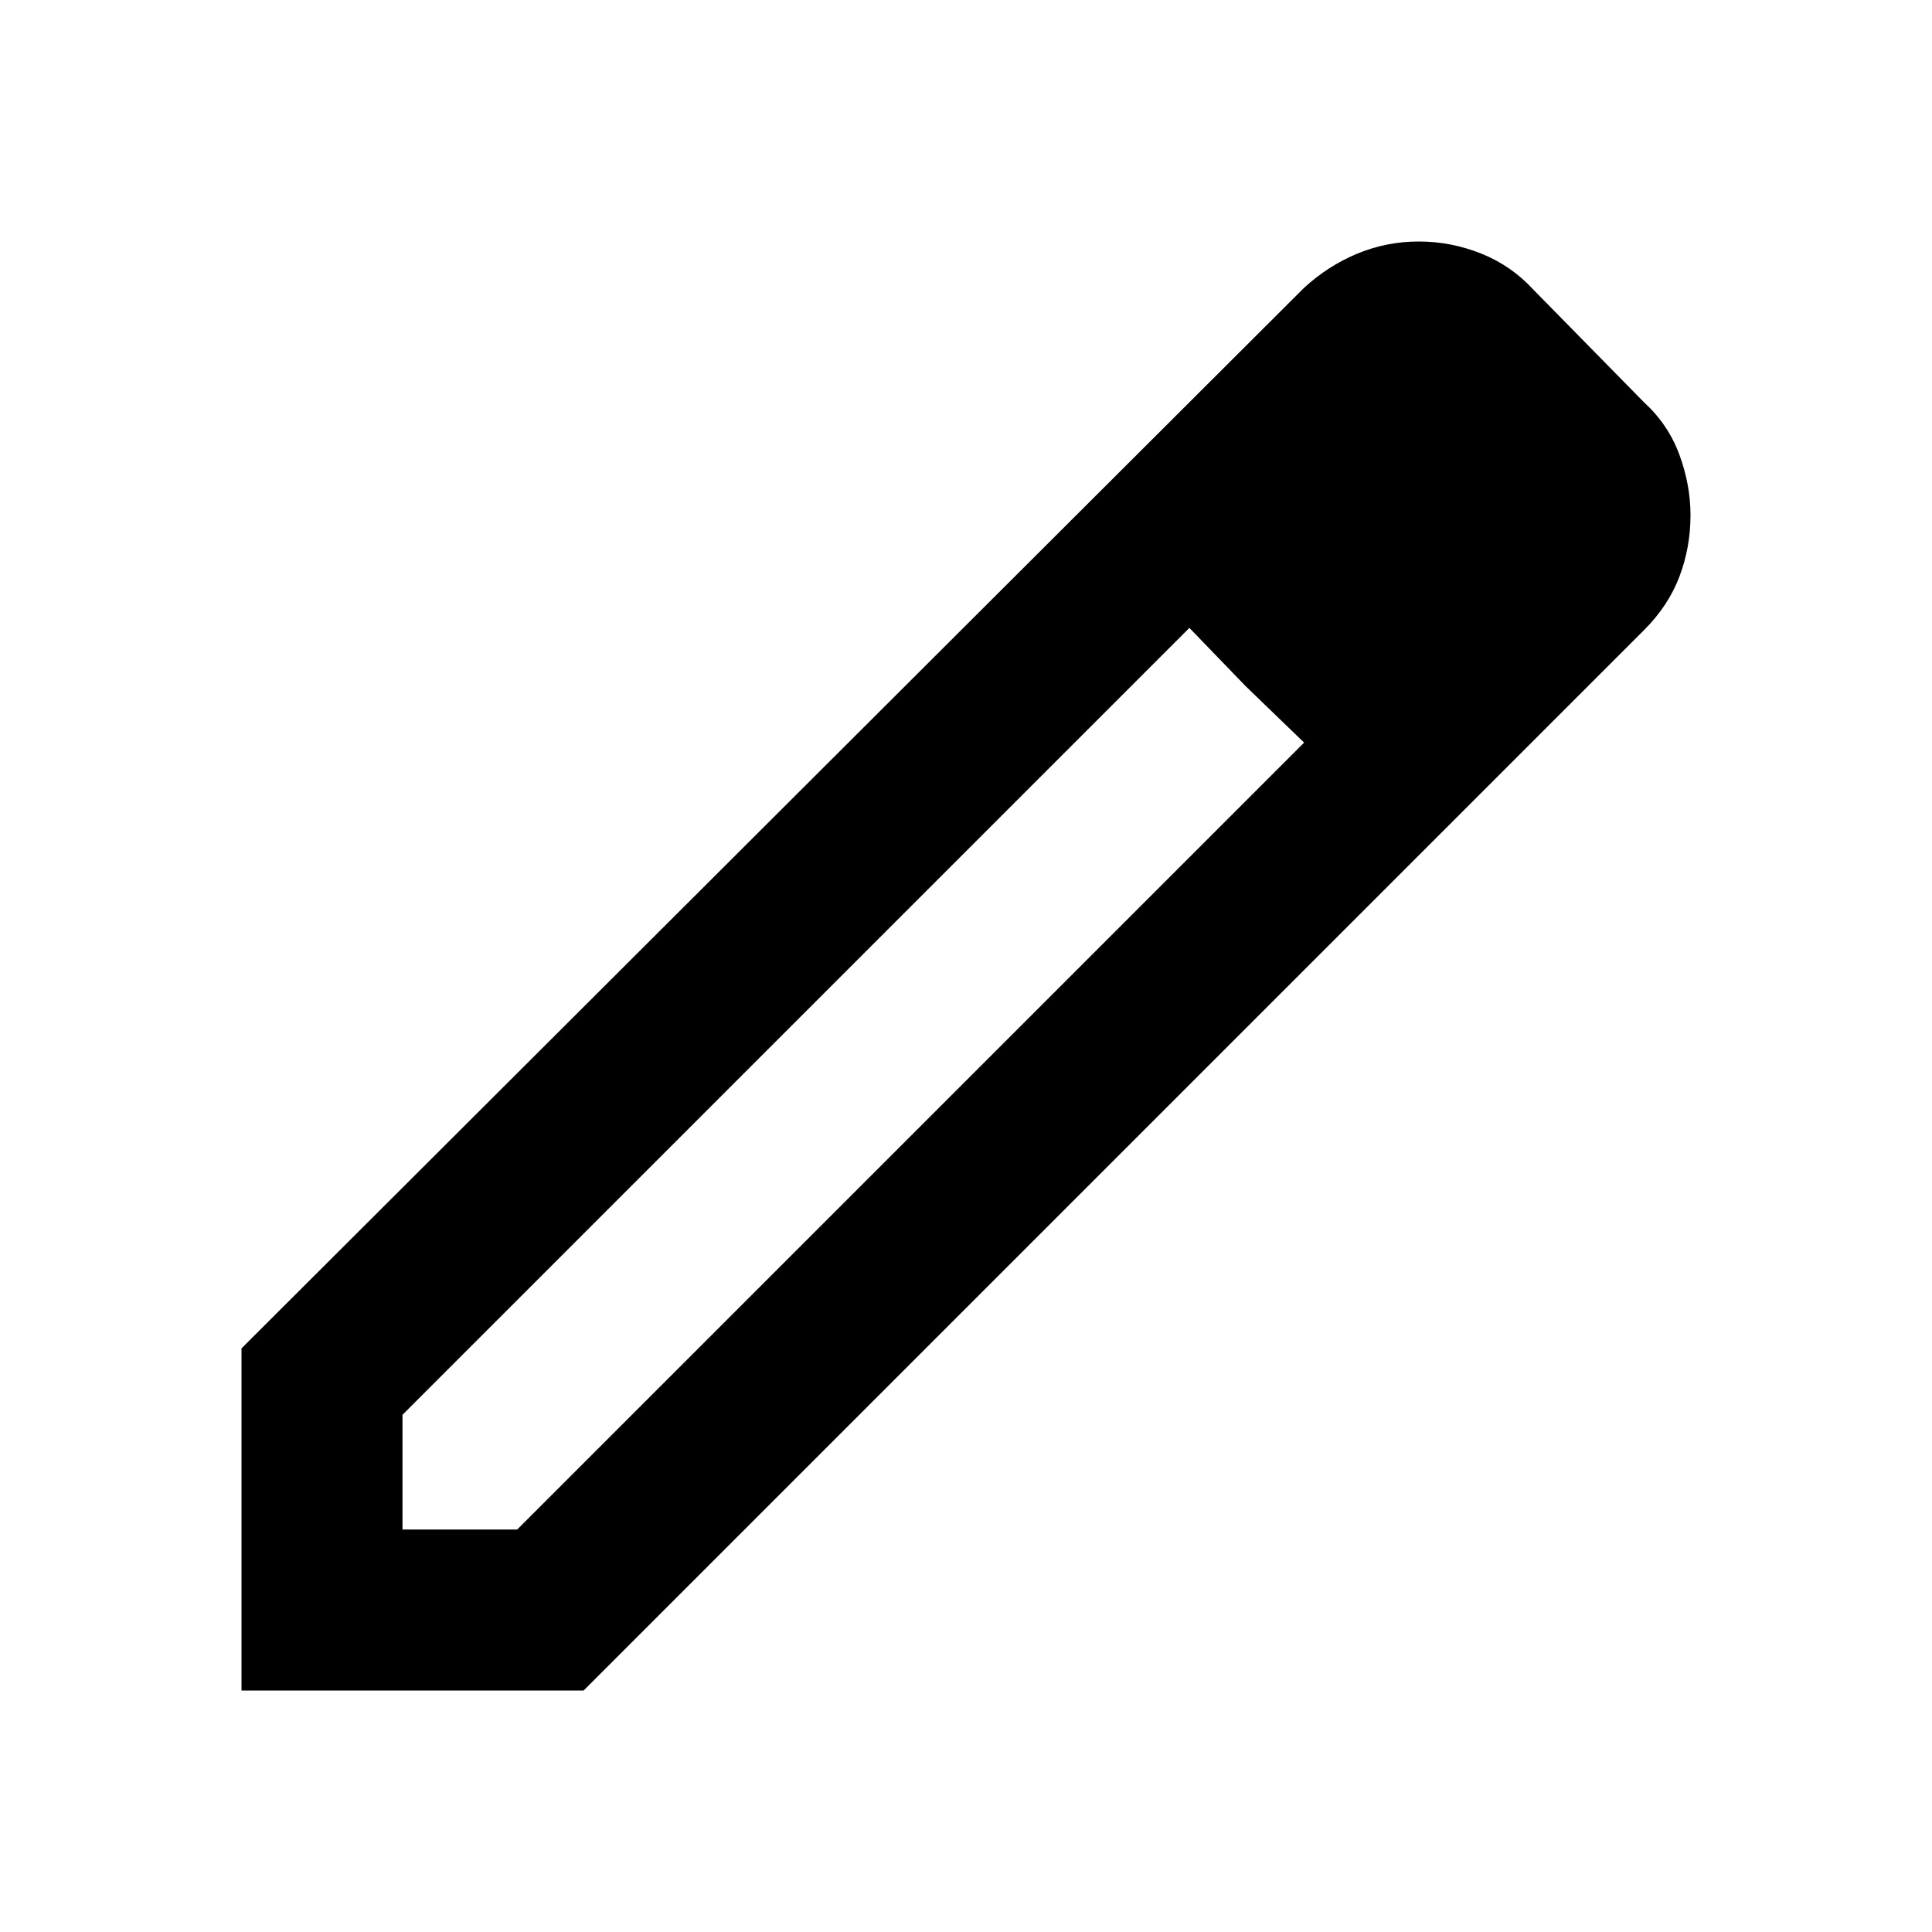
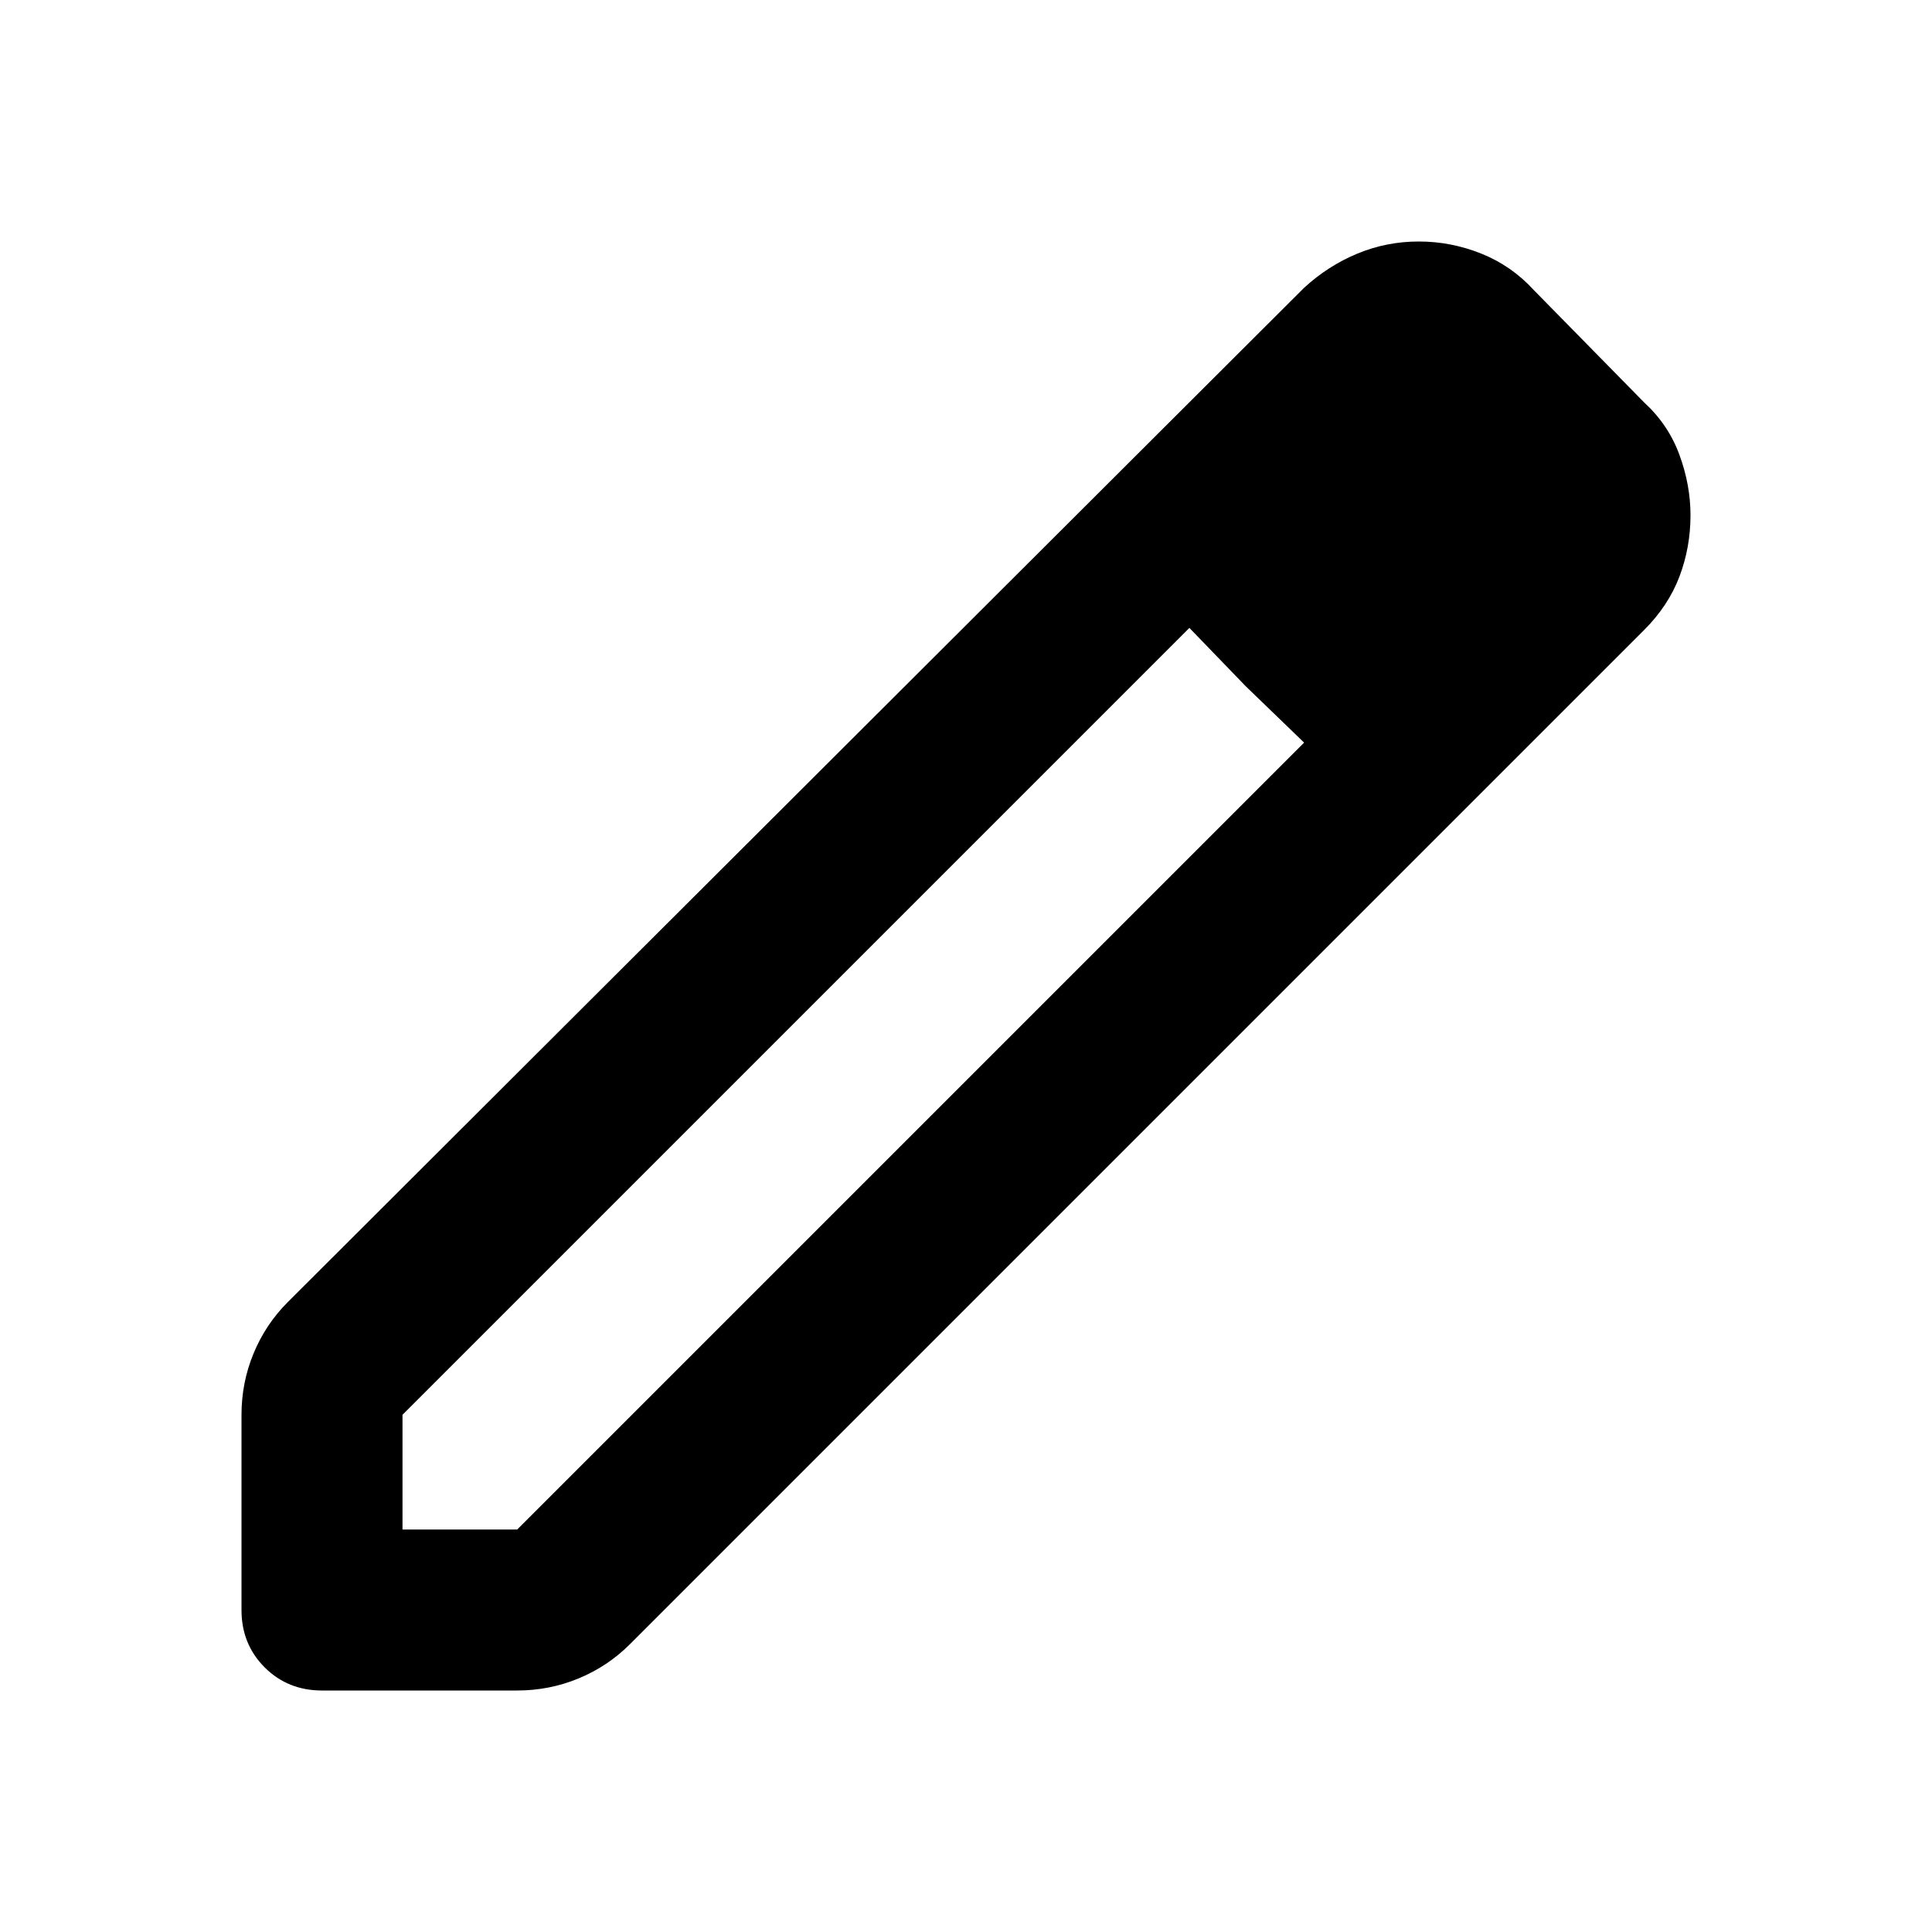
<svg xmlns="http://www.w3.org/2000/svg" viewBox="0 -960 960 960">
-   <path d="M200-200h57l391-391-57-57-391 391v57Zm-80 80v-170l528-527q12-11 26.5-17t30.5-6q16 0 31 6t26 18l55 56q12 11 17.5 26t5.5 30q0 16-5.5 30.5T817-647L290-120H120Zm640-584-56-56 56 56Zm-141 85-28-29 57 57-29-28Z" />
+   <path d="M200-200h57l391-391-57-57-391 391v57Zm-40 80q-17 0-28.5-11.5T120-160v-97q0-16 6-30.5t17-25.5l505-504q12-11 26.5-17t30.5-6q16 0 31 6t26 18l55 56q12 11 17.5 26t5.5 30q0 16-5.5 30.5T817-647L313-143q-11 11-25.5 17t-30.5 6h-97Zm600-584-56-56 56 56Zm-141 85-28-29 57 57-29-28Z" />
</svg>
